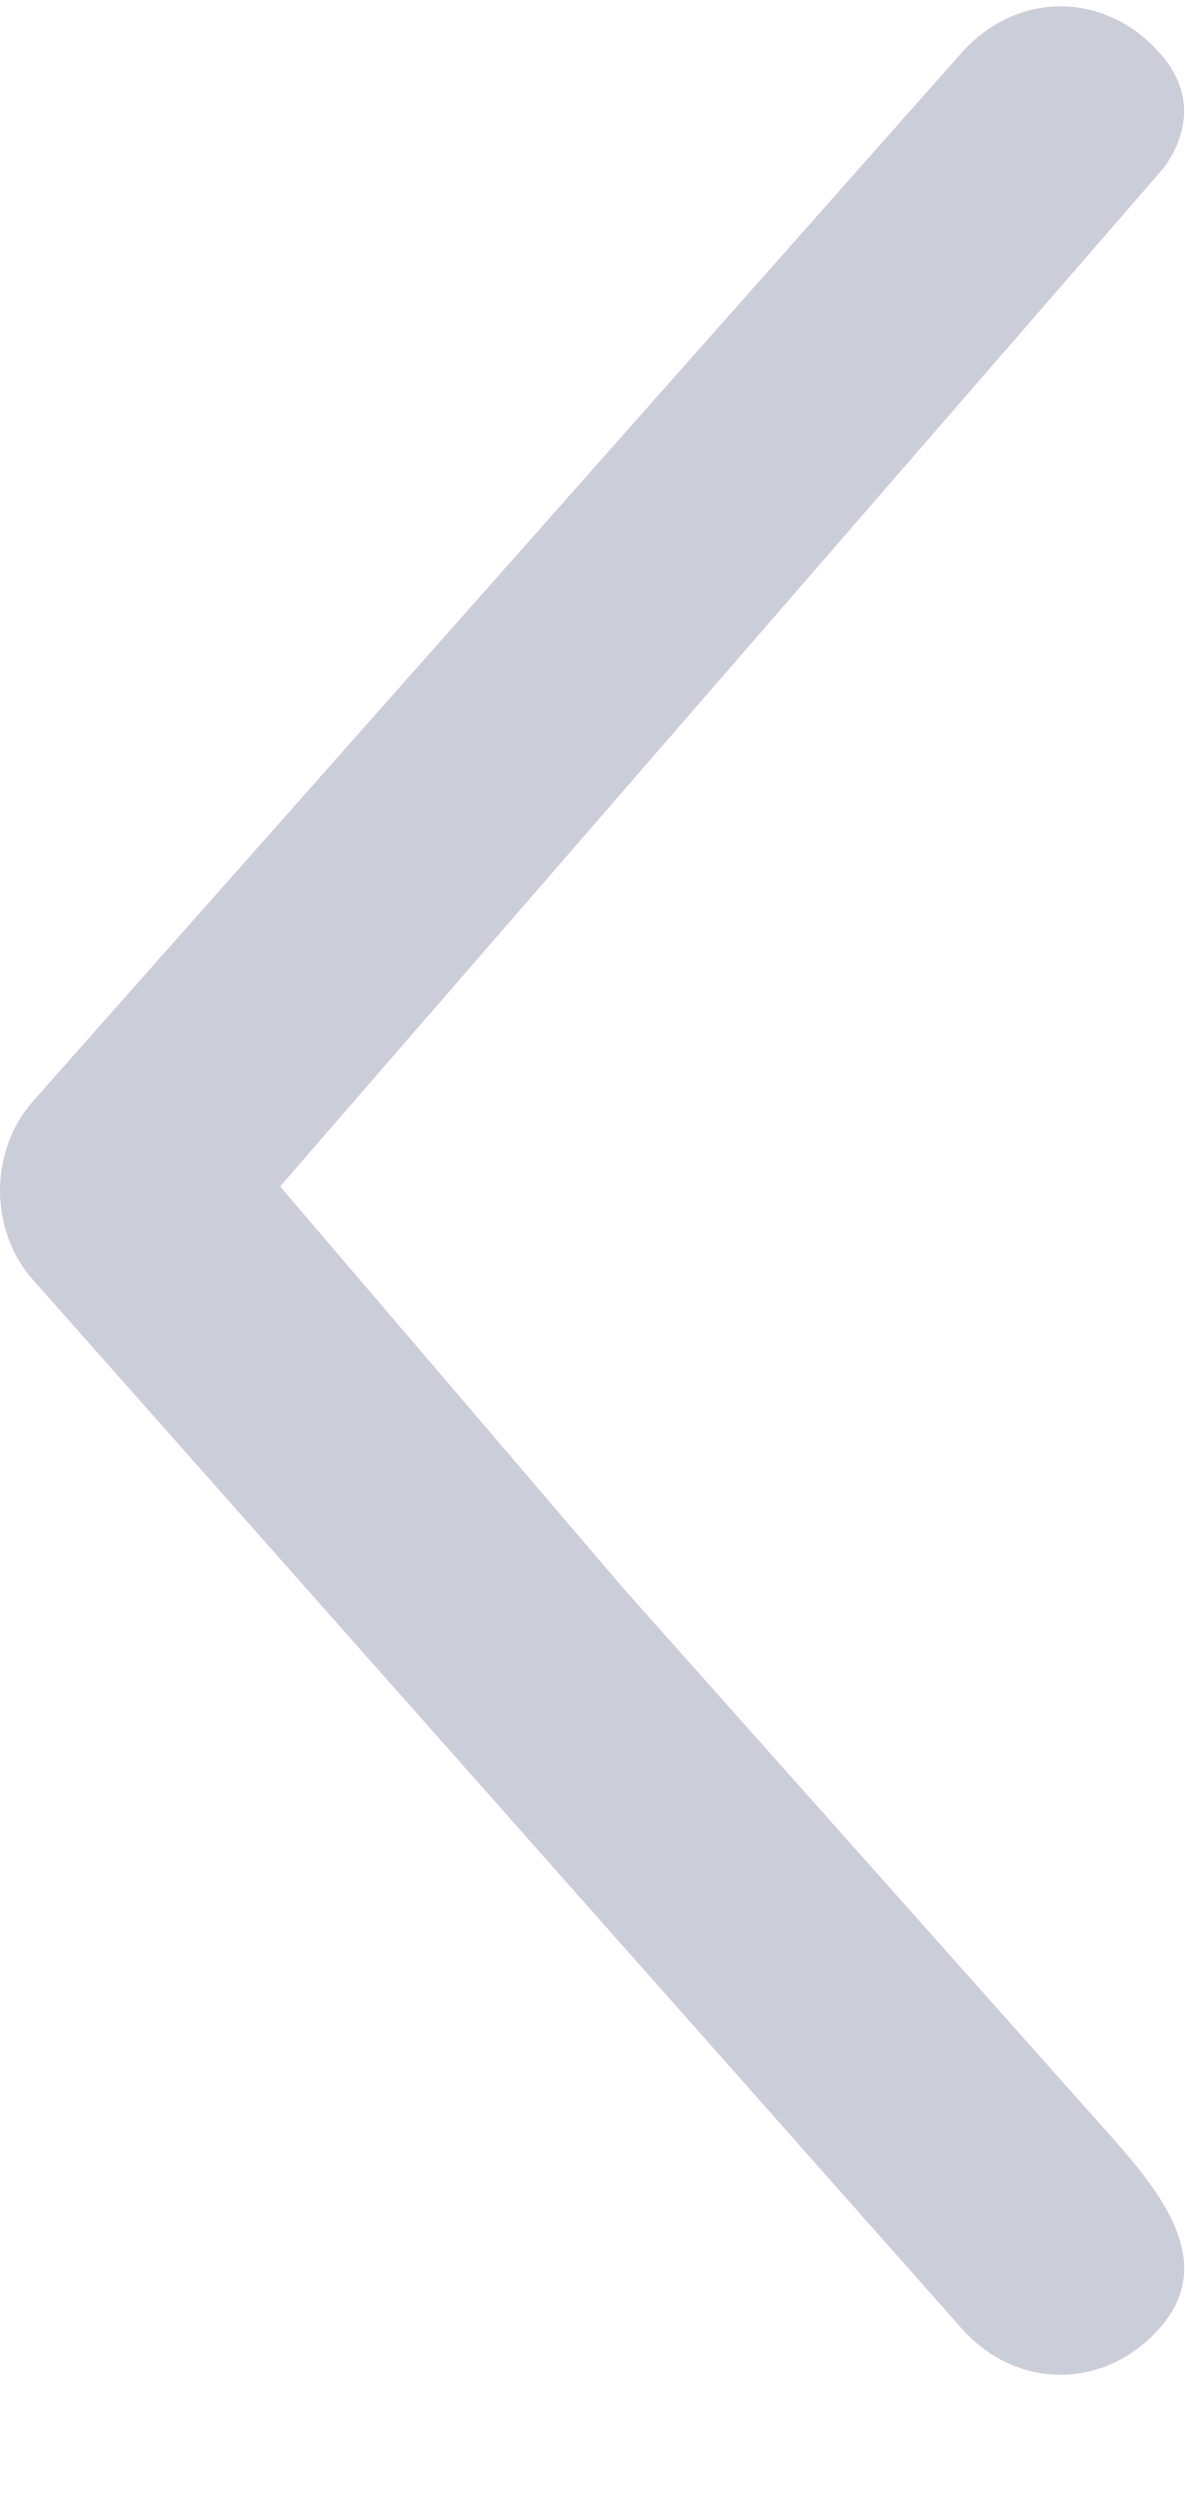
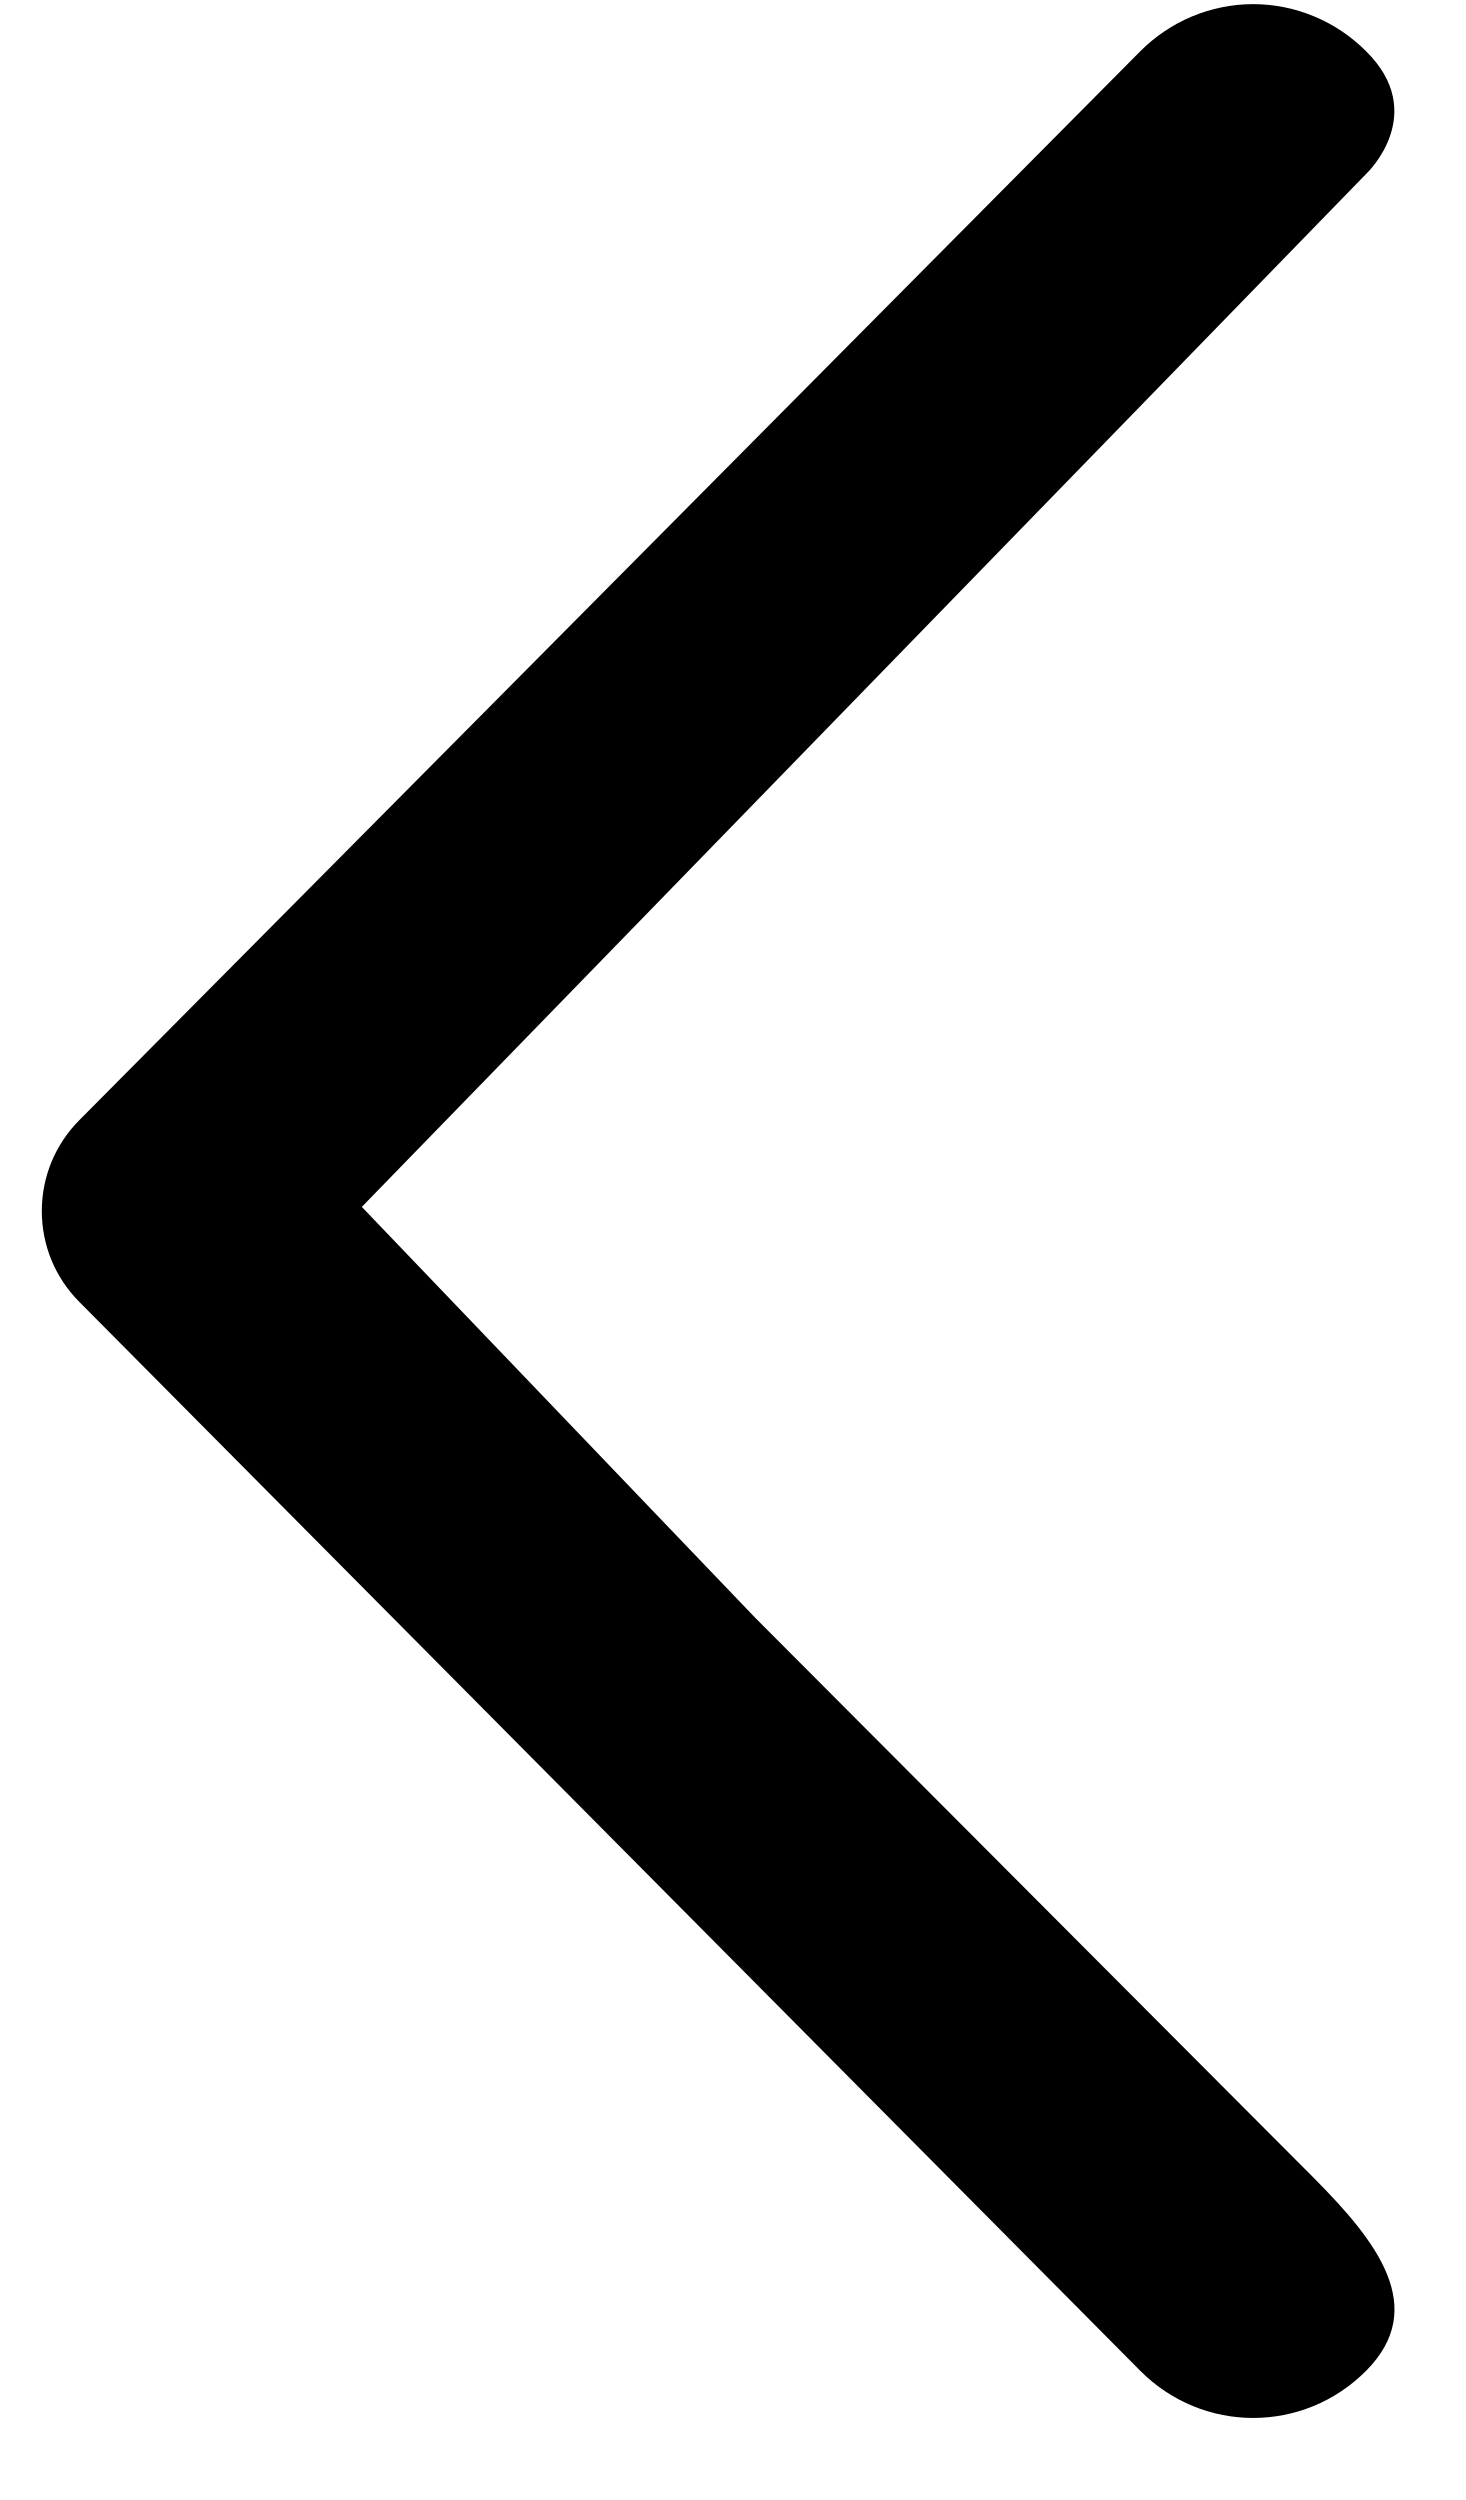
- <svg xmlns="http://www.w3.org/2000/svg" width="9" height="19" viewBox="0 0 9 19" fill="none">
-   <path d="M8.812 0.401C8.713 0.289 8.596 0.2 8.467 0.14C8.338 0.079 8.199 0.048 8.06 0.048C7.92 0.048 7.782 0.079 7.653 0.14C7.524 0.2 7.407 0.289 7.308 0.401L0.248 8.372C0.17 8.461 0.107 8.566 0.065 8.682C0.022 8.798 0 8.923 0 9.048C0 9.174 0.022 9.298 0.065 9.414C0.107 9.53 0.17 9.636 0.248 9.724L7.308 17.696C7.724 18.166 8.395 18.166 8.812 17.696C9.228 17.226 8.883 16.732 8.467 16.262L4.749 12.084L2.129 9.017L8.821 1.303C8.821 1.303 9.228 0.861 8.812 0.401Z" fill="#cbced9" />
+ <svg xmlns="http://www.w3.org/2000/svg" width="17" height="29" viewBox="0 0 17 29" fill="none">
+   <path d="M15.848 0.596C15.676 0.423 15.472 0.285 15.246 0.191C15.022 0.097 14.78 0.048 14.537 0.048C14.293 0.048 14.052 0.097 13.827 0.191C13.602 0.285 13.398 0.423 13.226 0.596L0.918 12.996C0.781 13.134 0.672 13.298 0.597 13.479C0.523 13.659 0.485 13.853 0.485 14.048C0.485 14.244 0.523 14.437 0.597 14.618C0.672 14.798 0.781 14.962 0.918 15.1L13.226 27.5C13.952 28.231 15.122 28.231 15.848 27.5C16.573 26.769 15.972 26.001 15.246 25.27L8.764 18.77L4.197 14L15.864 2C15.864 2 16.573 1.313 15.848 0.596Z" fill="black" />
</svg>
